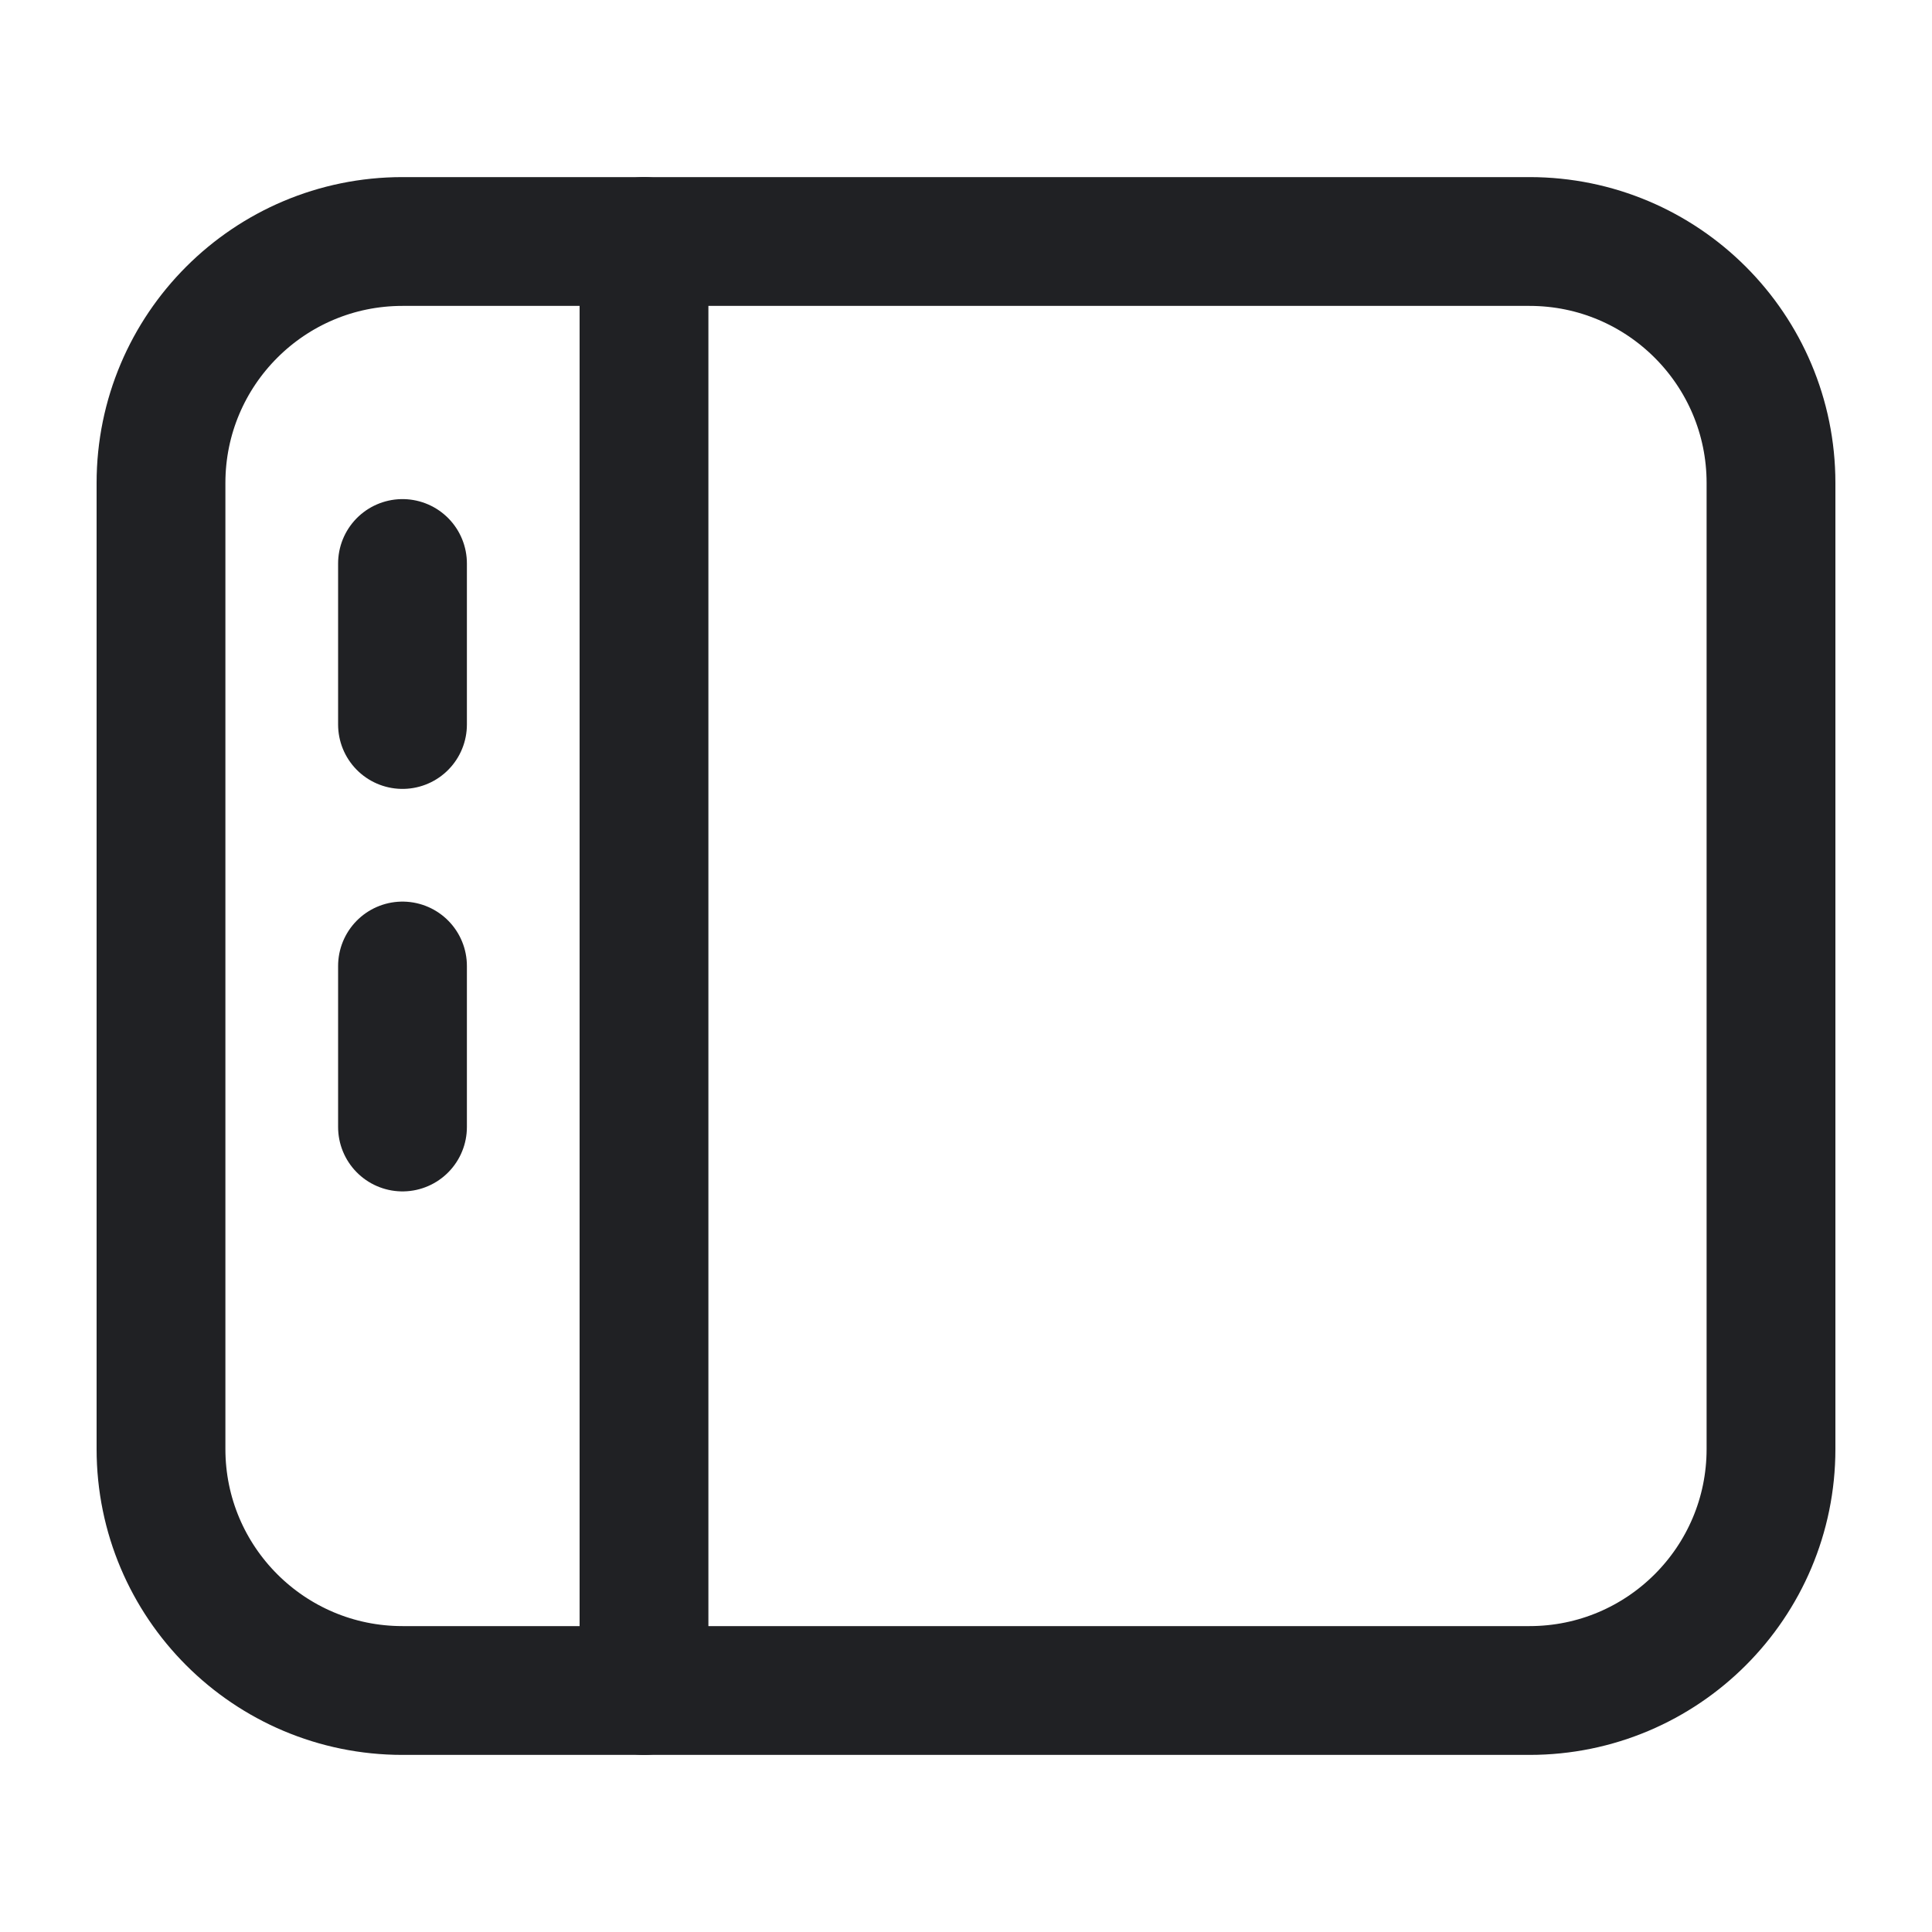
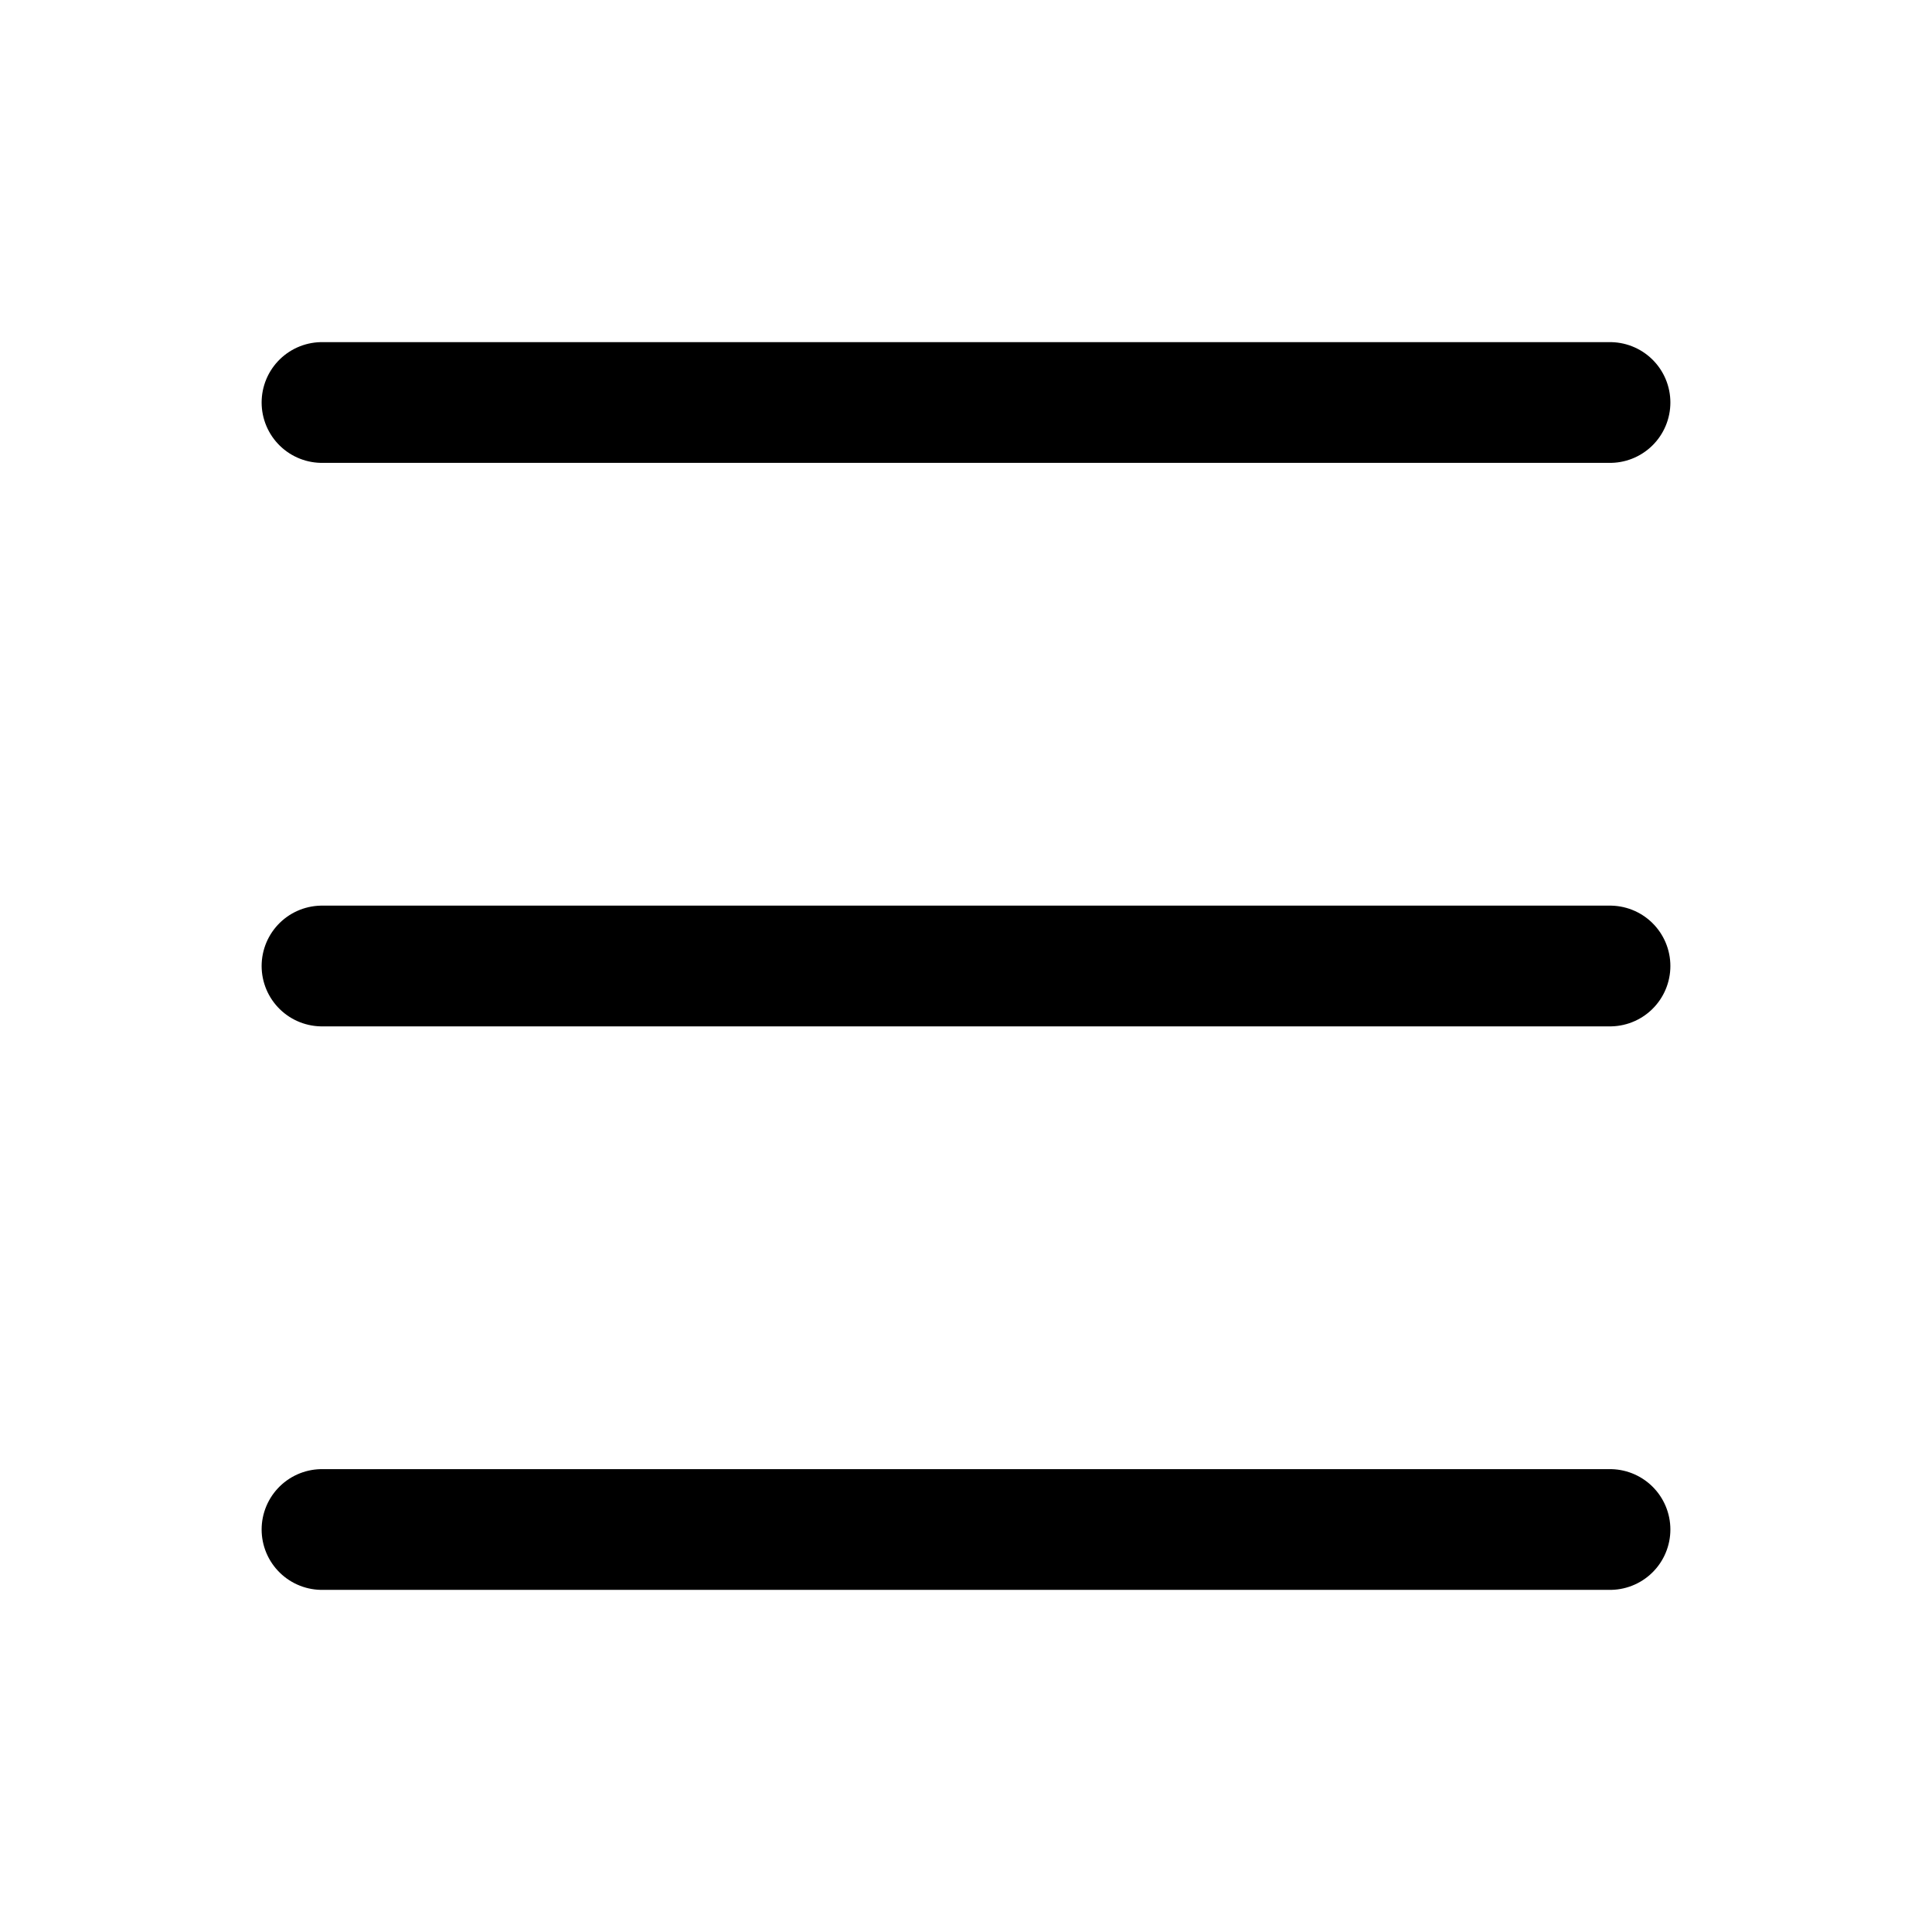
- <svg xmlns="http://www.w3.org/2000/svg" width="24" height="24" viewBox="0 0 24 24" fill="none" stroke="#202124" stroke-width="1.6" stroke-linecap="round" stroke-linejoin="round">
-   <rect x="2" y="3" width="20" height="18" rx="3" />
-   <path d="M8 3v18 M5 7v2 M5 12v2" />
+ <svg xmlns="http://www.w3.org/2000/svg" width="24" height="24" viewBox="0 0 24 24" fill="none" stroke="currentColor" stroke-width="1.5" stroke-linecap="round" stroke-linejoin="round">
+   <path d="M4 5L20 5" stroke="currentColor" stroke-linecap="round" stroke-linejoin="round" stroke-width="1.5" />
+   <path d="M4 12L20 12" stroke="currentColor" stroke-linecap="round" stroke-linejoin="round" stroke-width="1.5" />
+   <path d="M4 19L20 19" stroke="currentColor" stroke-linecap="round" stroke-linejoin="round" stroke-width="1.5" />
</svg>
